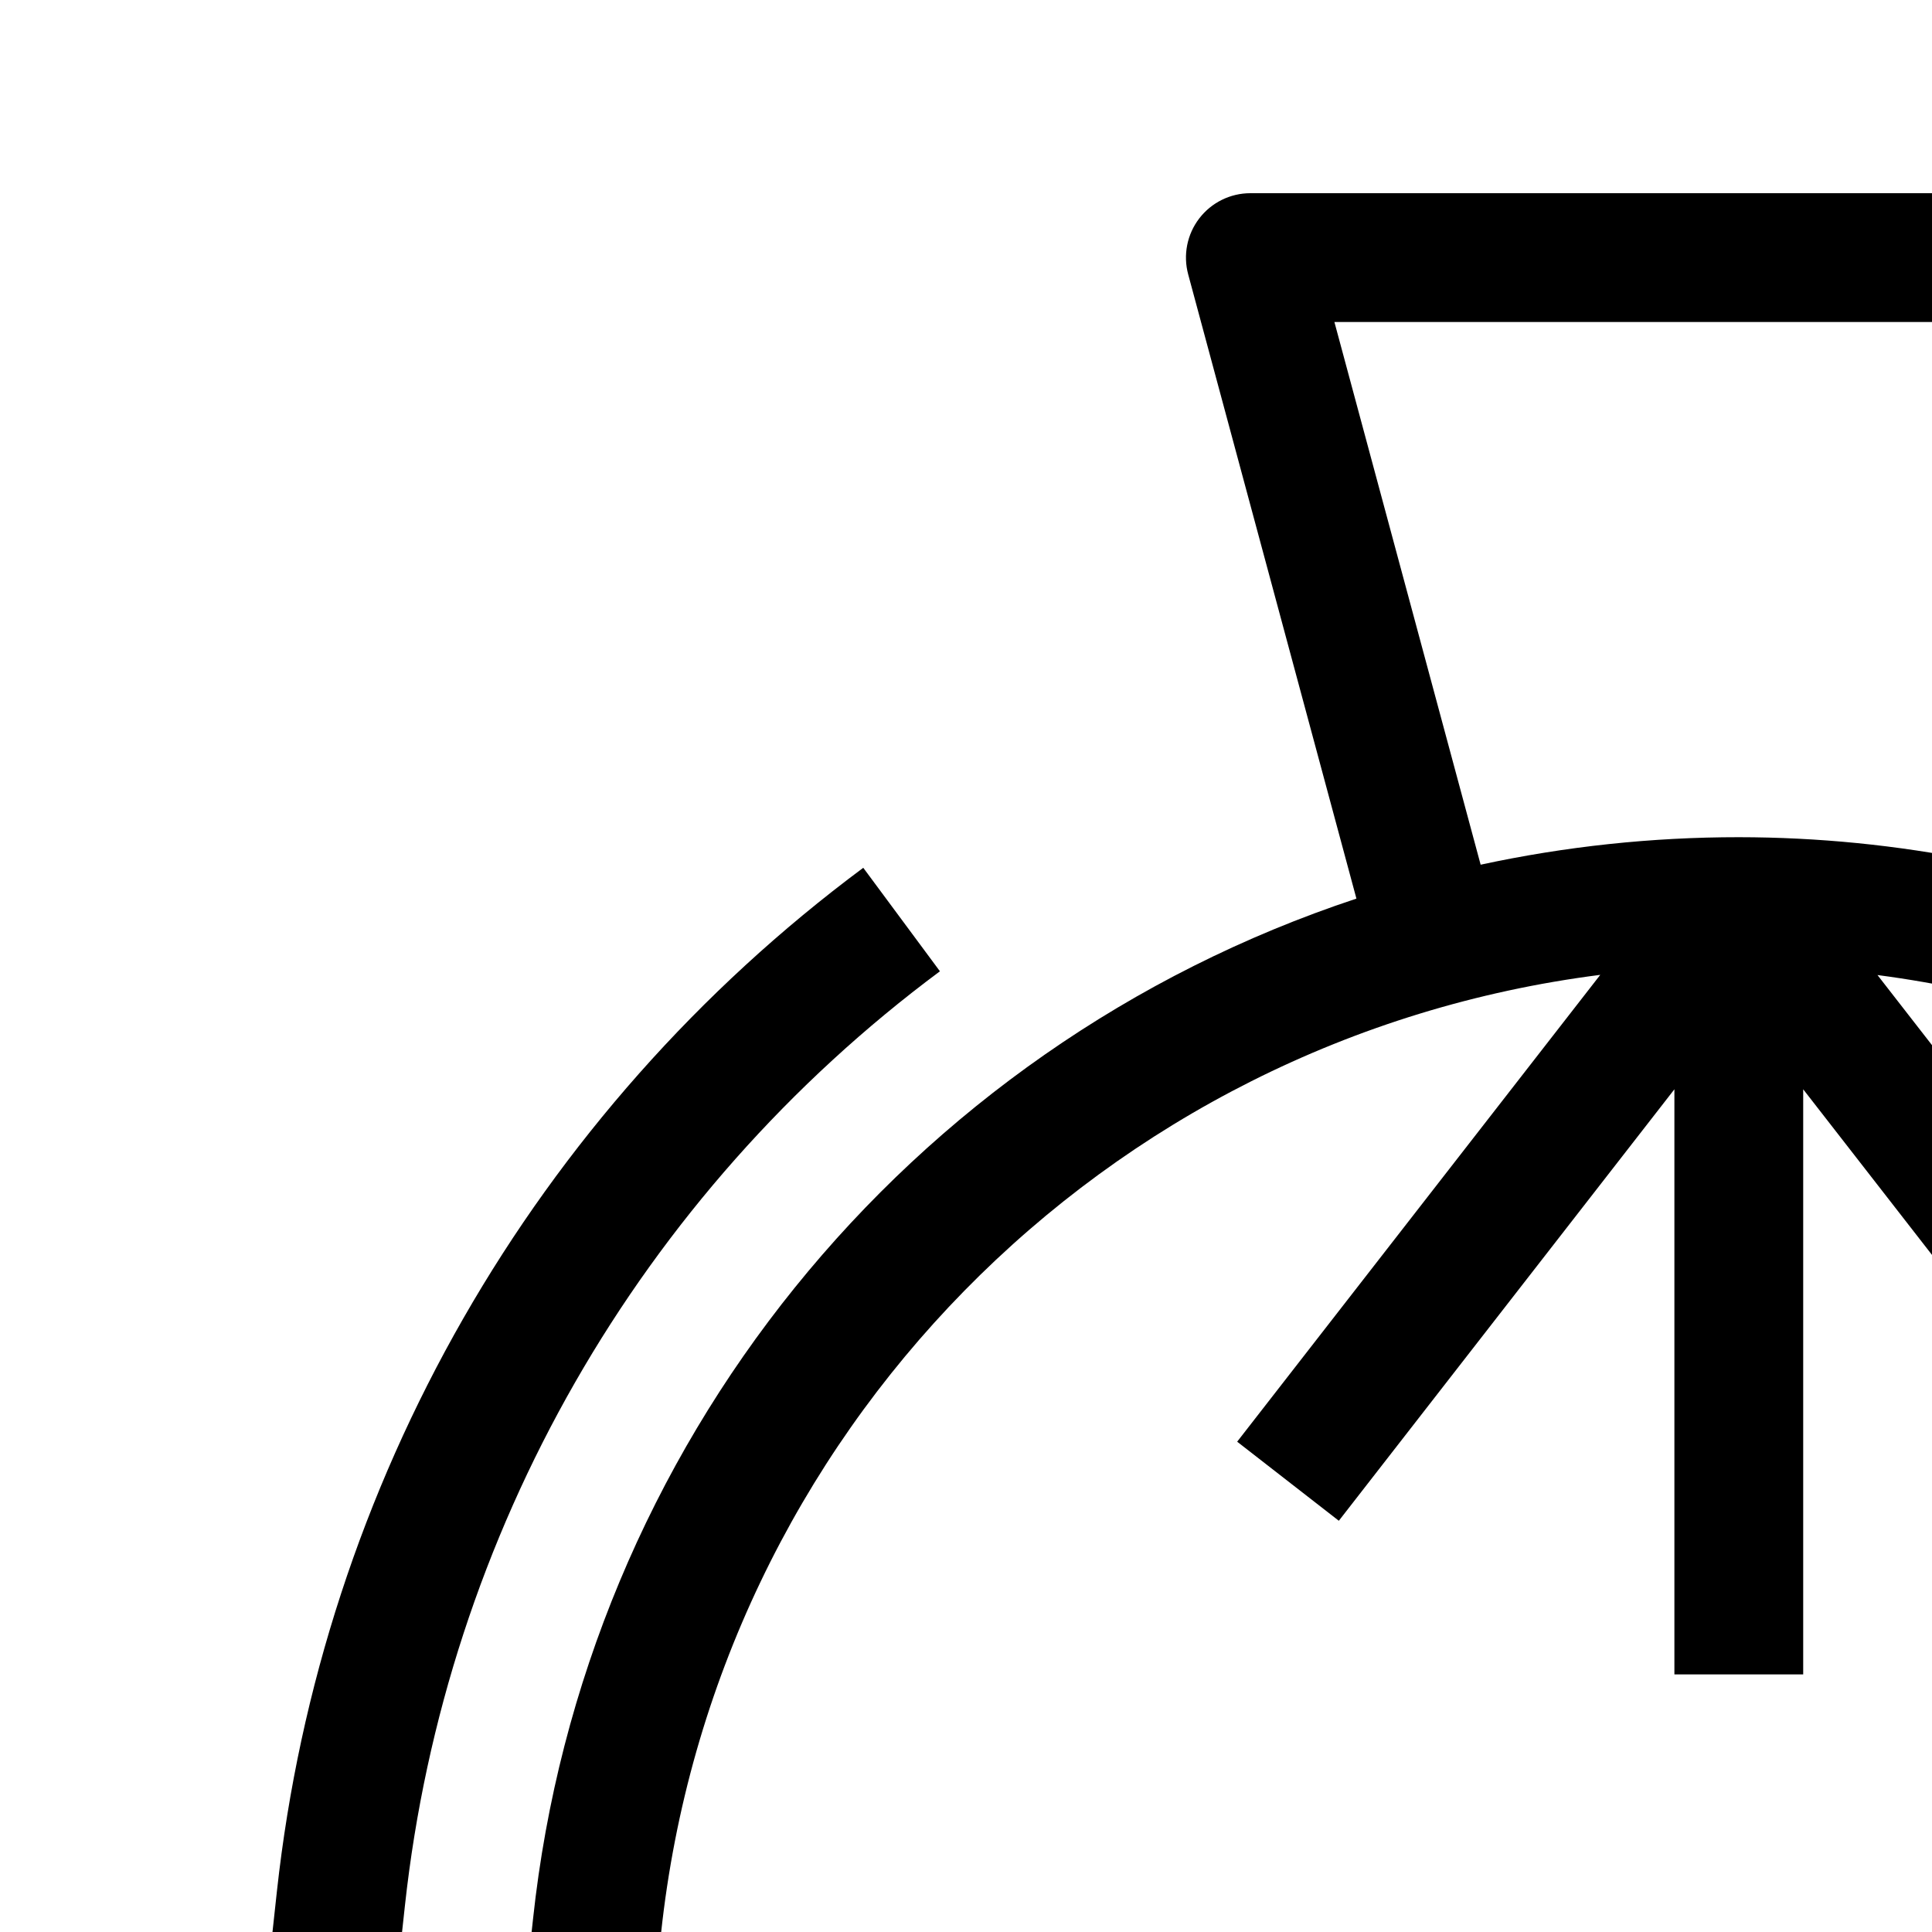
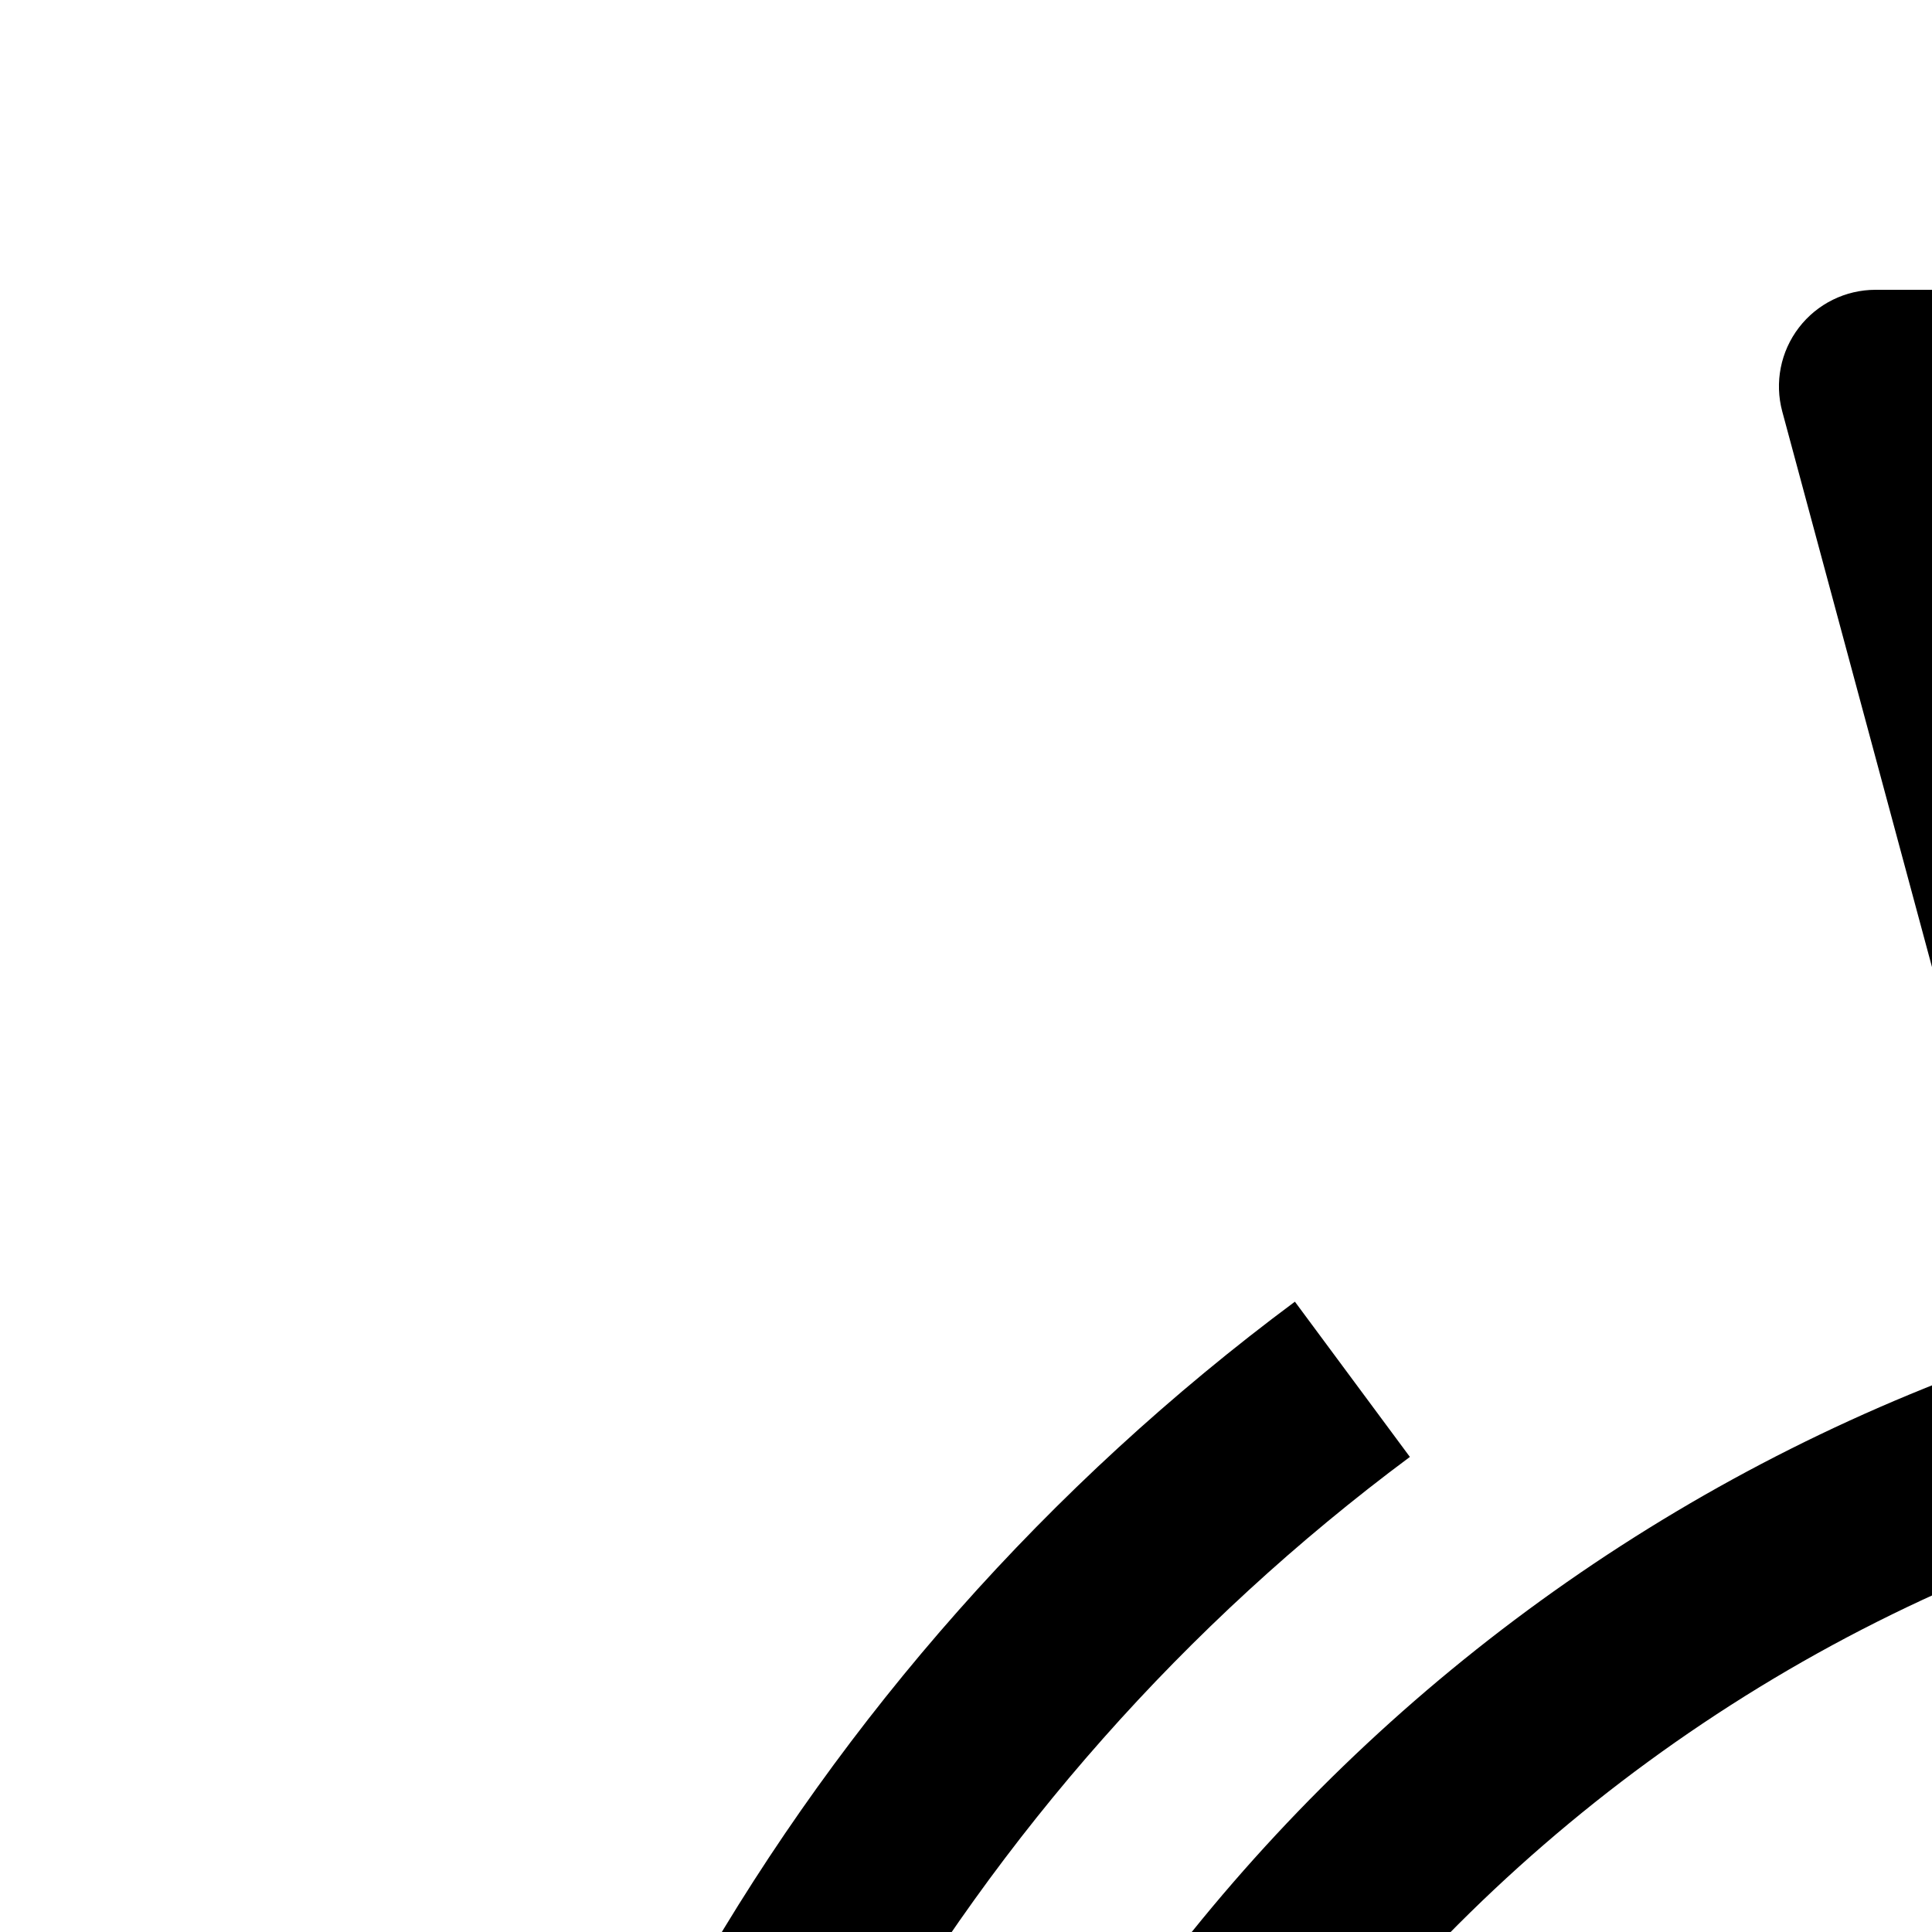
- <svg xmlns="http://www.w3.org/2000/svg" id="waste" viewBox="0 0 240 240">
+ <svg xmlns="http://www.w3.org/2000/svg" id="waste" viewBox="0 0 160 160">
  <path d="M331.131,397.871a92.14,92.14,0,0,0-58.261-71.794L287.692,274.2A8,8,0,0,0,280,264H200a8,8,0,0,0-7.692,10.2l14.822,51.879a92.14,92.14,0,0,0-58.261,71.794L143.4,432.514A48,48,0,0,0,190.812,488h98.376A48,48,0,0,0,336.6,432.514ZM210.606,280h58.788l-11.912,41.693a91.106,91.106,0,0,0-34.964,0ZM313.517,460.788A31.961,31.961,0,0,1,289.188,472H190.812A32,32,0,0,1,159.2,435.01l5.47-34.643A76.236,76.236,0,0,1,223.094,337.9l-29.6,41.446,13.02,9.3L232,352.964V392h16V352.964l25.49,35.686,13.02-9.3-29.6-41.446a76.236,76.236,0,0,1,58.421,62.463l5.47,34.643A31.957,31.957,0,0,1,313.517,460.788Z" />
  <path d="M456.717,326.768a105.272,105.272,0,0,0-71.633-89.441L399.692,186.2A8,8,0,0,0,392,176H312a8,8,0,0,0-7.692,10.2l14.606,51.122A104.919,104.919,0,0,0,291.39,251.2l9.22,13.076a88.658,88.658,0,0,1,32.216-14.2l-34.9,40.717,12.148,10.412L344,261.626V312h16V261.626l33.926,39.58,12.148-10.412L371.168,250.07A88.912,88.912,0,0,1,440.8,328.359l10.846,108.456A32,32,0,0,1,419.8,472H344v16h75.8a48,48,0,0,0,47.762-52.776ZM322.606,192h58.788l-11.855,41.491a104.63,104.63,0,0,0-35.084-.02Z" />
  <path d="M444.088,235.482a137.294,137.294,0,0,0-32.62-21.945l-6.936,14.418a121.348,121.348,0,0,1,67.545,92.533l15.847-2.207A137.428,137.428,0,0,0,444.088,235.482Z" />
  <path d="M68.765,461.37a32.041,32.041,0,0,1-7.994-24.828L82.122,240.114A134.447,134.447,0,0,1,198.791,121.1l-45.106,57.993,12.63,9.822L208,135.316V208h16V135.316l41.685,53.6,12.63-9.822-45.088-57.97a135.353,135.353,0,0,1,80.944,41.361l11.659-10.957a151.219,151.219,0,0,0-64.992-40.641l22.17-76.659A8,8,0,0,0,275.323,24h-120A8,8,0,0,0,147.6,34.081l20.9,77.547A150.447,150.447,0,0,0,66.215,238.386L44.865,434.813A48,48,0,0,0,92.583,488H136V472H92.583A32.042,32.042,0,0,1,68.765,461.37Zm97-421.37h98.918l-19.354,66.921A149.6,149.6,0,0,0,216,104a151.653,151.653,0,0,0-32.069,3.416Z" />
  <path d="M50.309,236.656a167.194,167.194,0,0,1,66.452-116L107.238,107.8A183.237,183.237,0,0,0,34.4,234.928l-4.8,44.208L45.5,280.864Z" />
  <rect x="26.895" y="296" width="16.094" height="16" transform="translate(-271.054 305.896) rotate(-83.798)" />
</svg>
